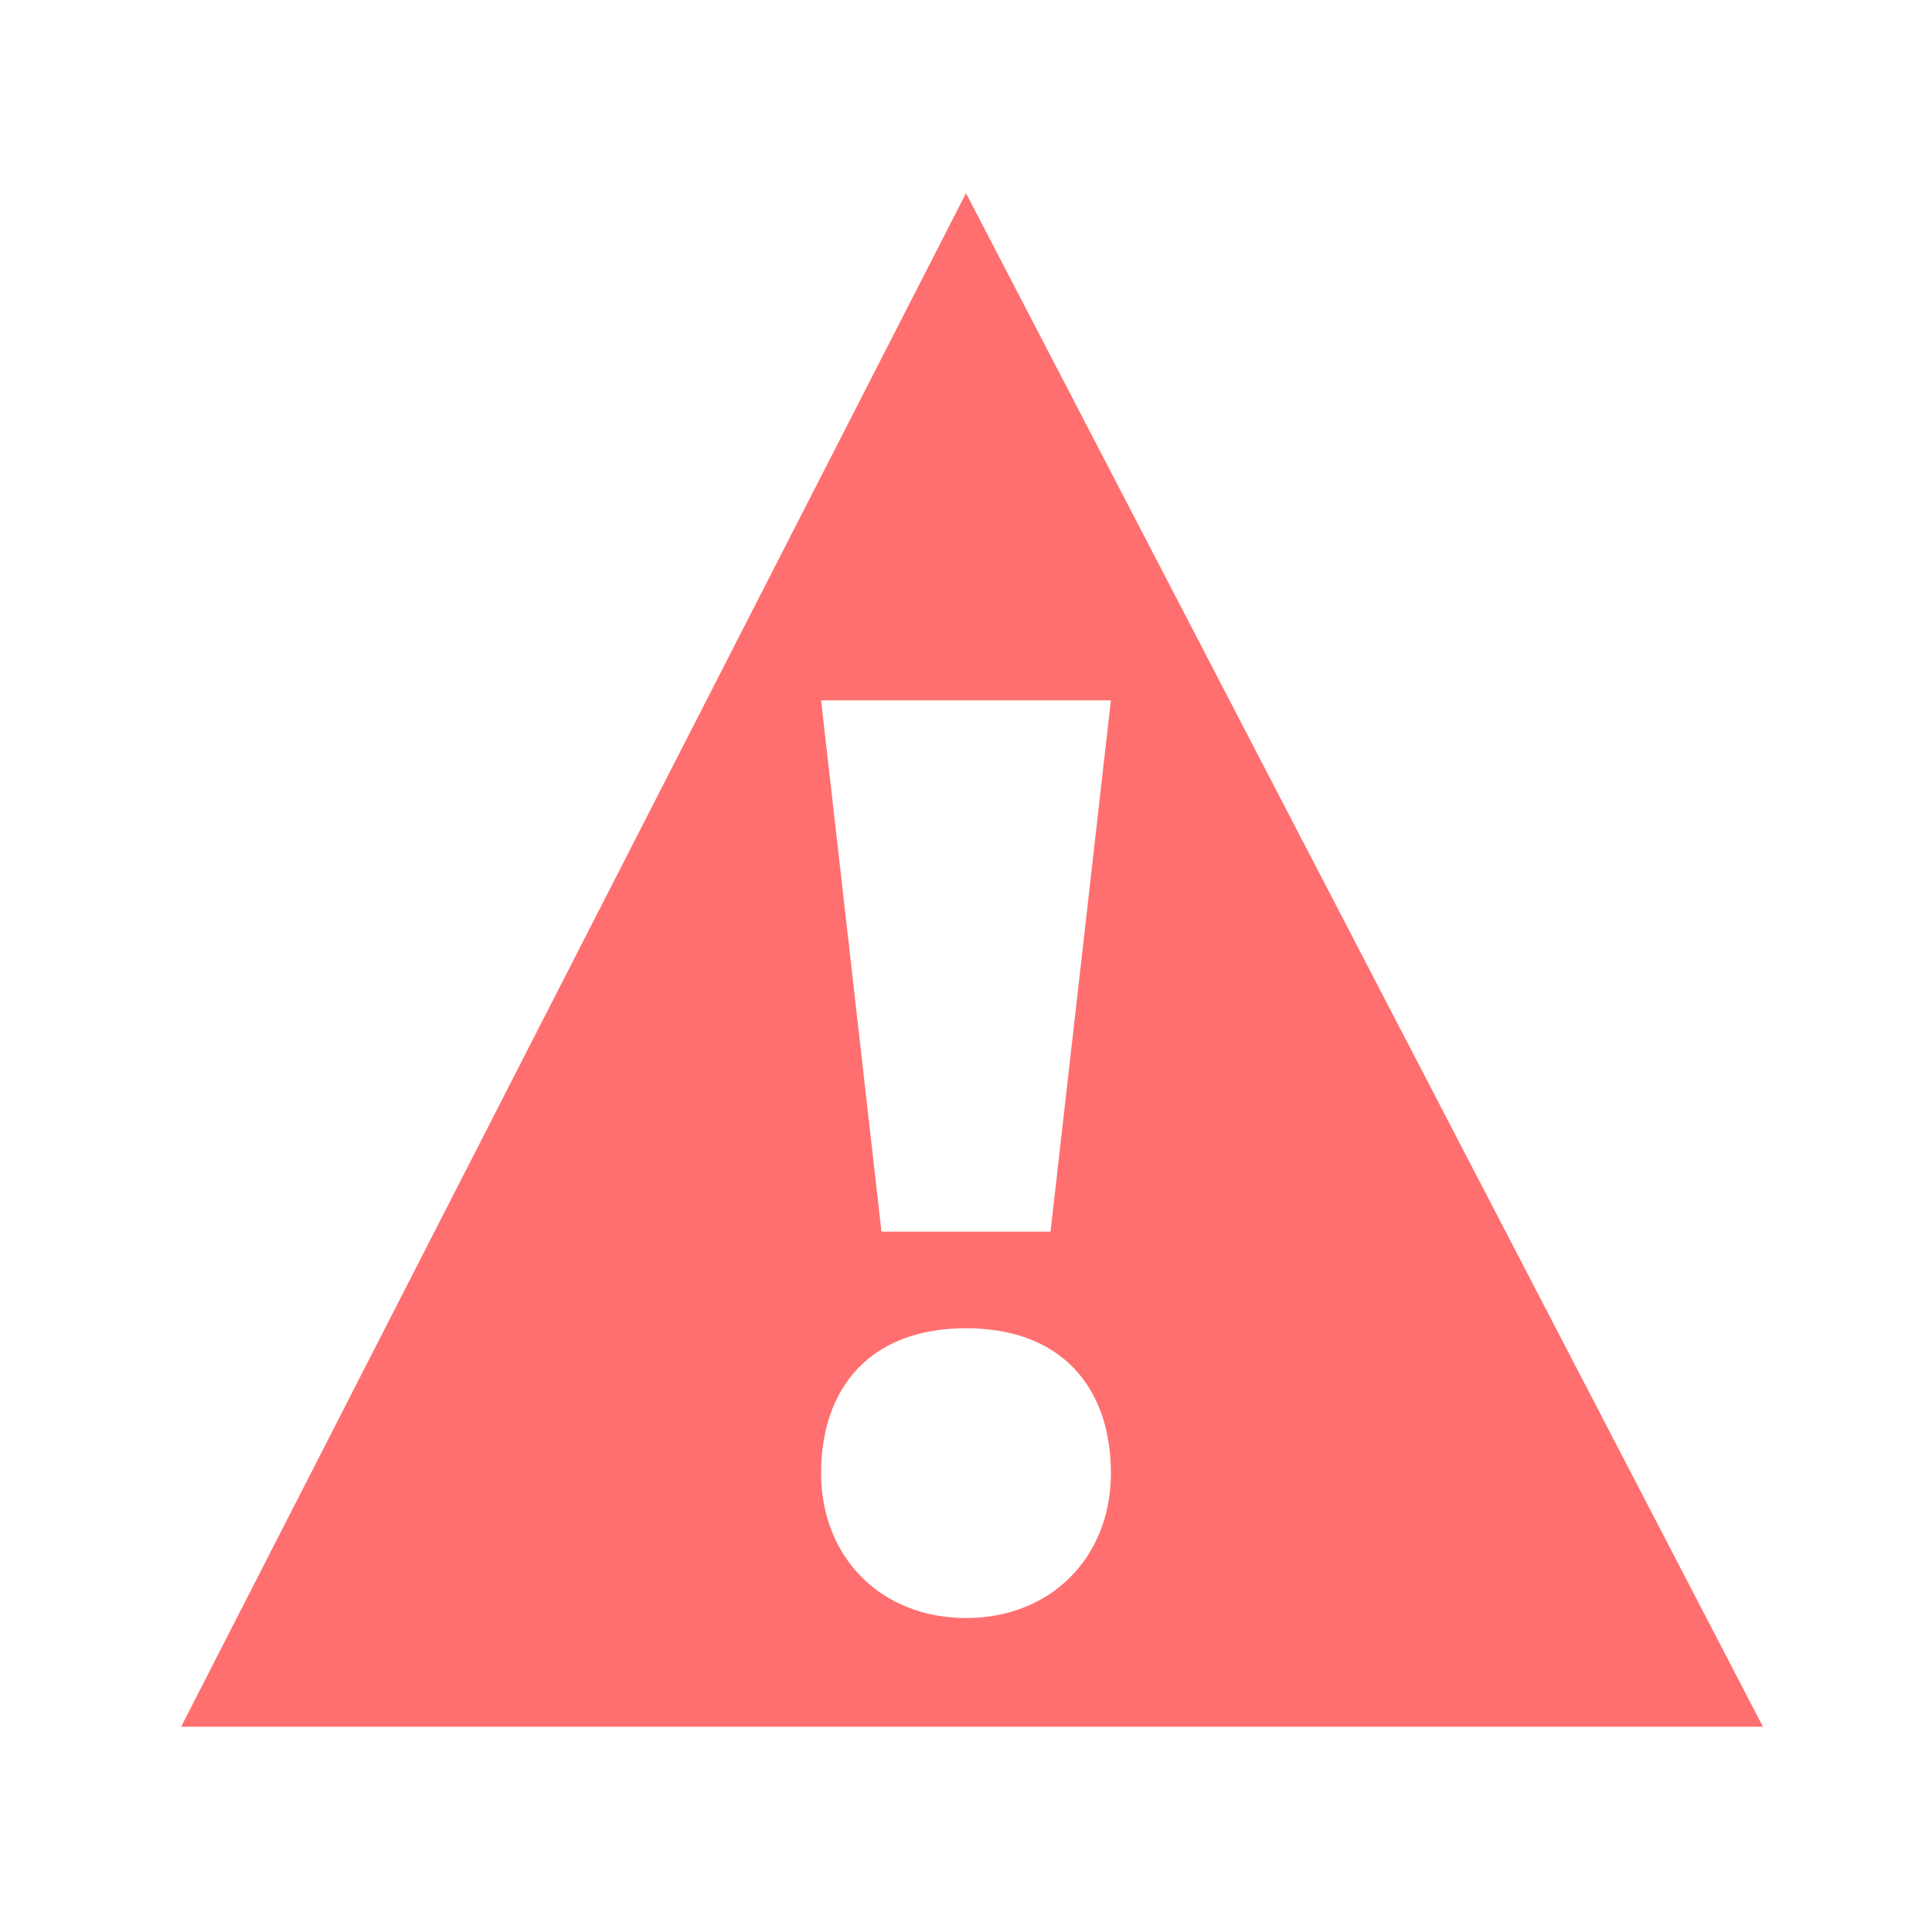
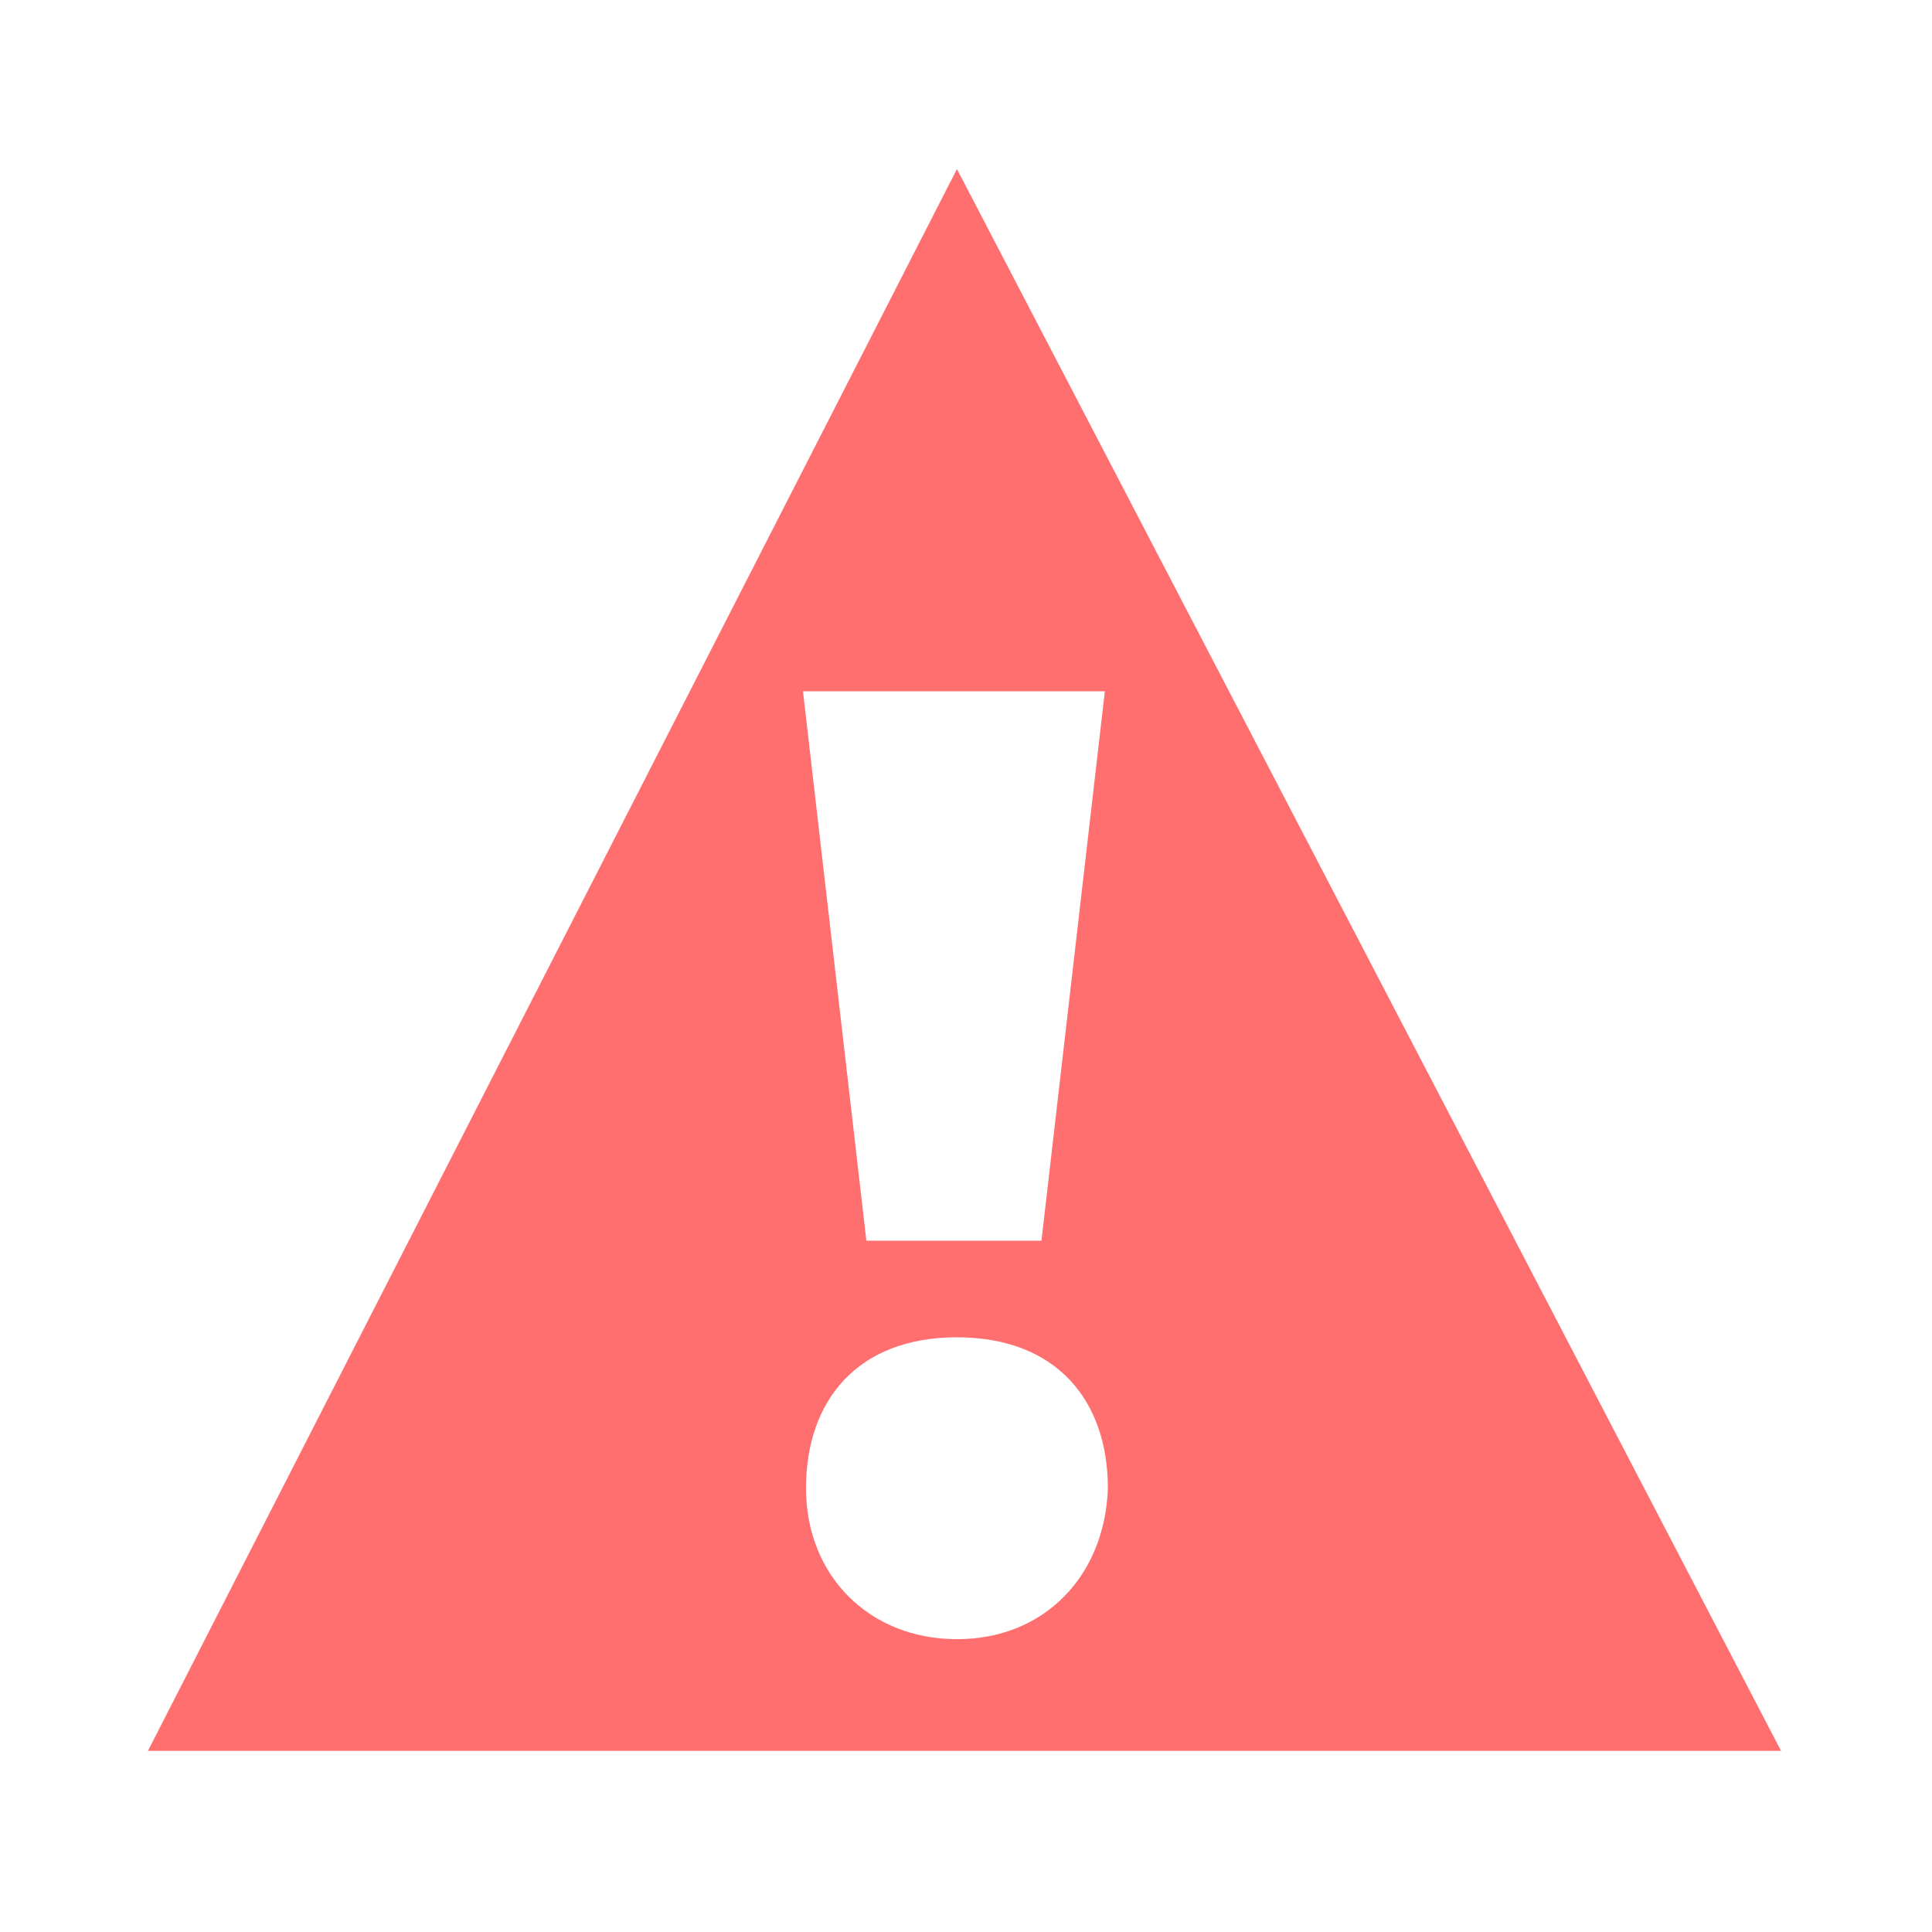
- <svg xmlns="http://www.w3.org/2000/svg" version="1.0" id="Layer_1" x="0px" y="0px" viewBox="0 0 16 16" style="enable-background:new 0 0 16 16;" xml:space="preserve">
+ <svg xmlns="http://www.w3.org/2000/svg" version="1.1" id="Layer_1" x="0px" y="0px" viewBox="0 0 64 64" style="enable-background:new 0 0 64 64;" xml:space="preserve">
  <style type="text/css">
	.st0{fill:#FF6F6F;}
</style>
-   <path class="st0" d="M8,1.6L1.5,14.3h13.1L8,1.6z M9.2,5.8l-0.5,4.4H7.3L6.8,5.8H9.2z M8,13.4c-0.7,0-1.2-0.5-1.2-1.2  c0-0.7,0.4-1.2,1.2-1.2s1.2,0.5,1.2,1.2C9.2,12.9,8.7,13.4,8,13.4z" />
+   <path class="st0" d="M31.7,5.6L4.9,58h54.1L31.7,5.6z M36.6,22.9l-2.1,18.2h-5.8l-2.1-18.2H36.6z M31.7,54.3c-2.9,0-5-2.1-5-5  c0-2.9,1.7-5,5-5s5,2.1,5,5C36.6,52.2,34.6,54.3,31.7,54.3z" />
</svg>
